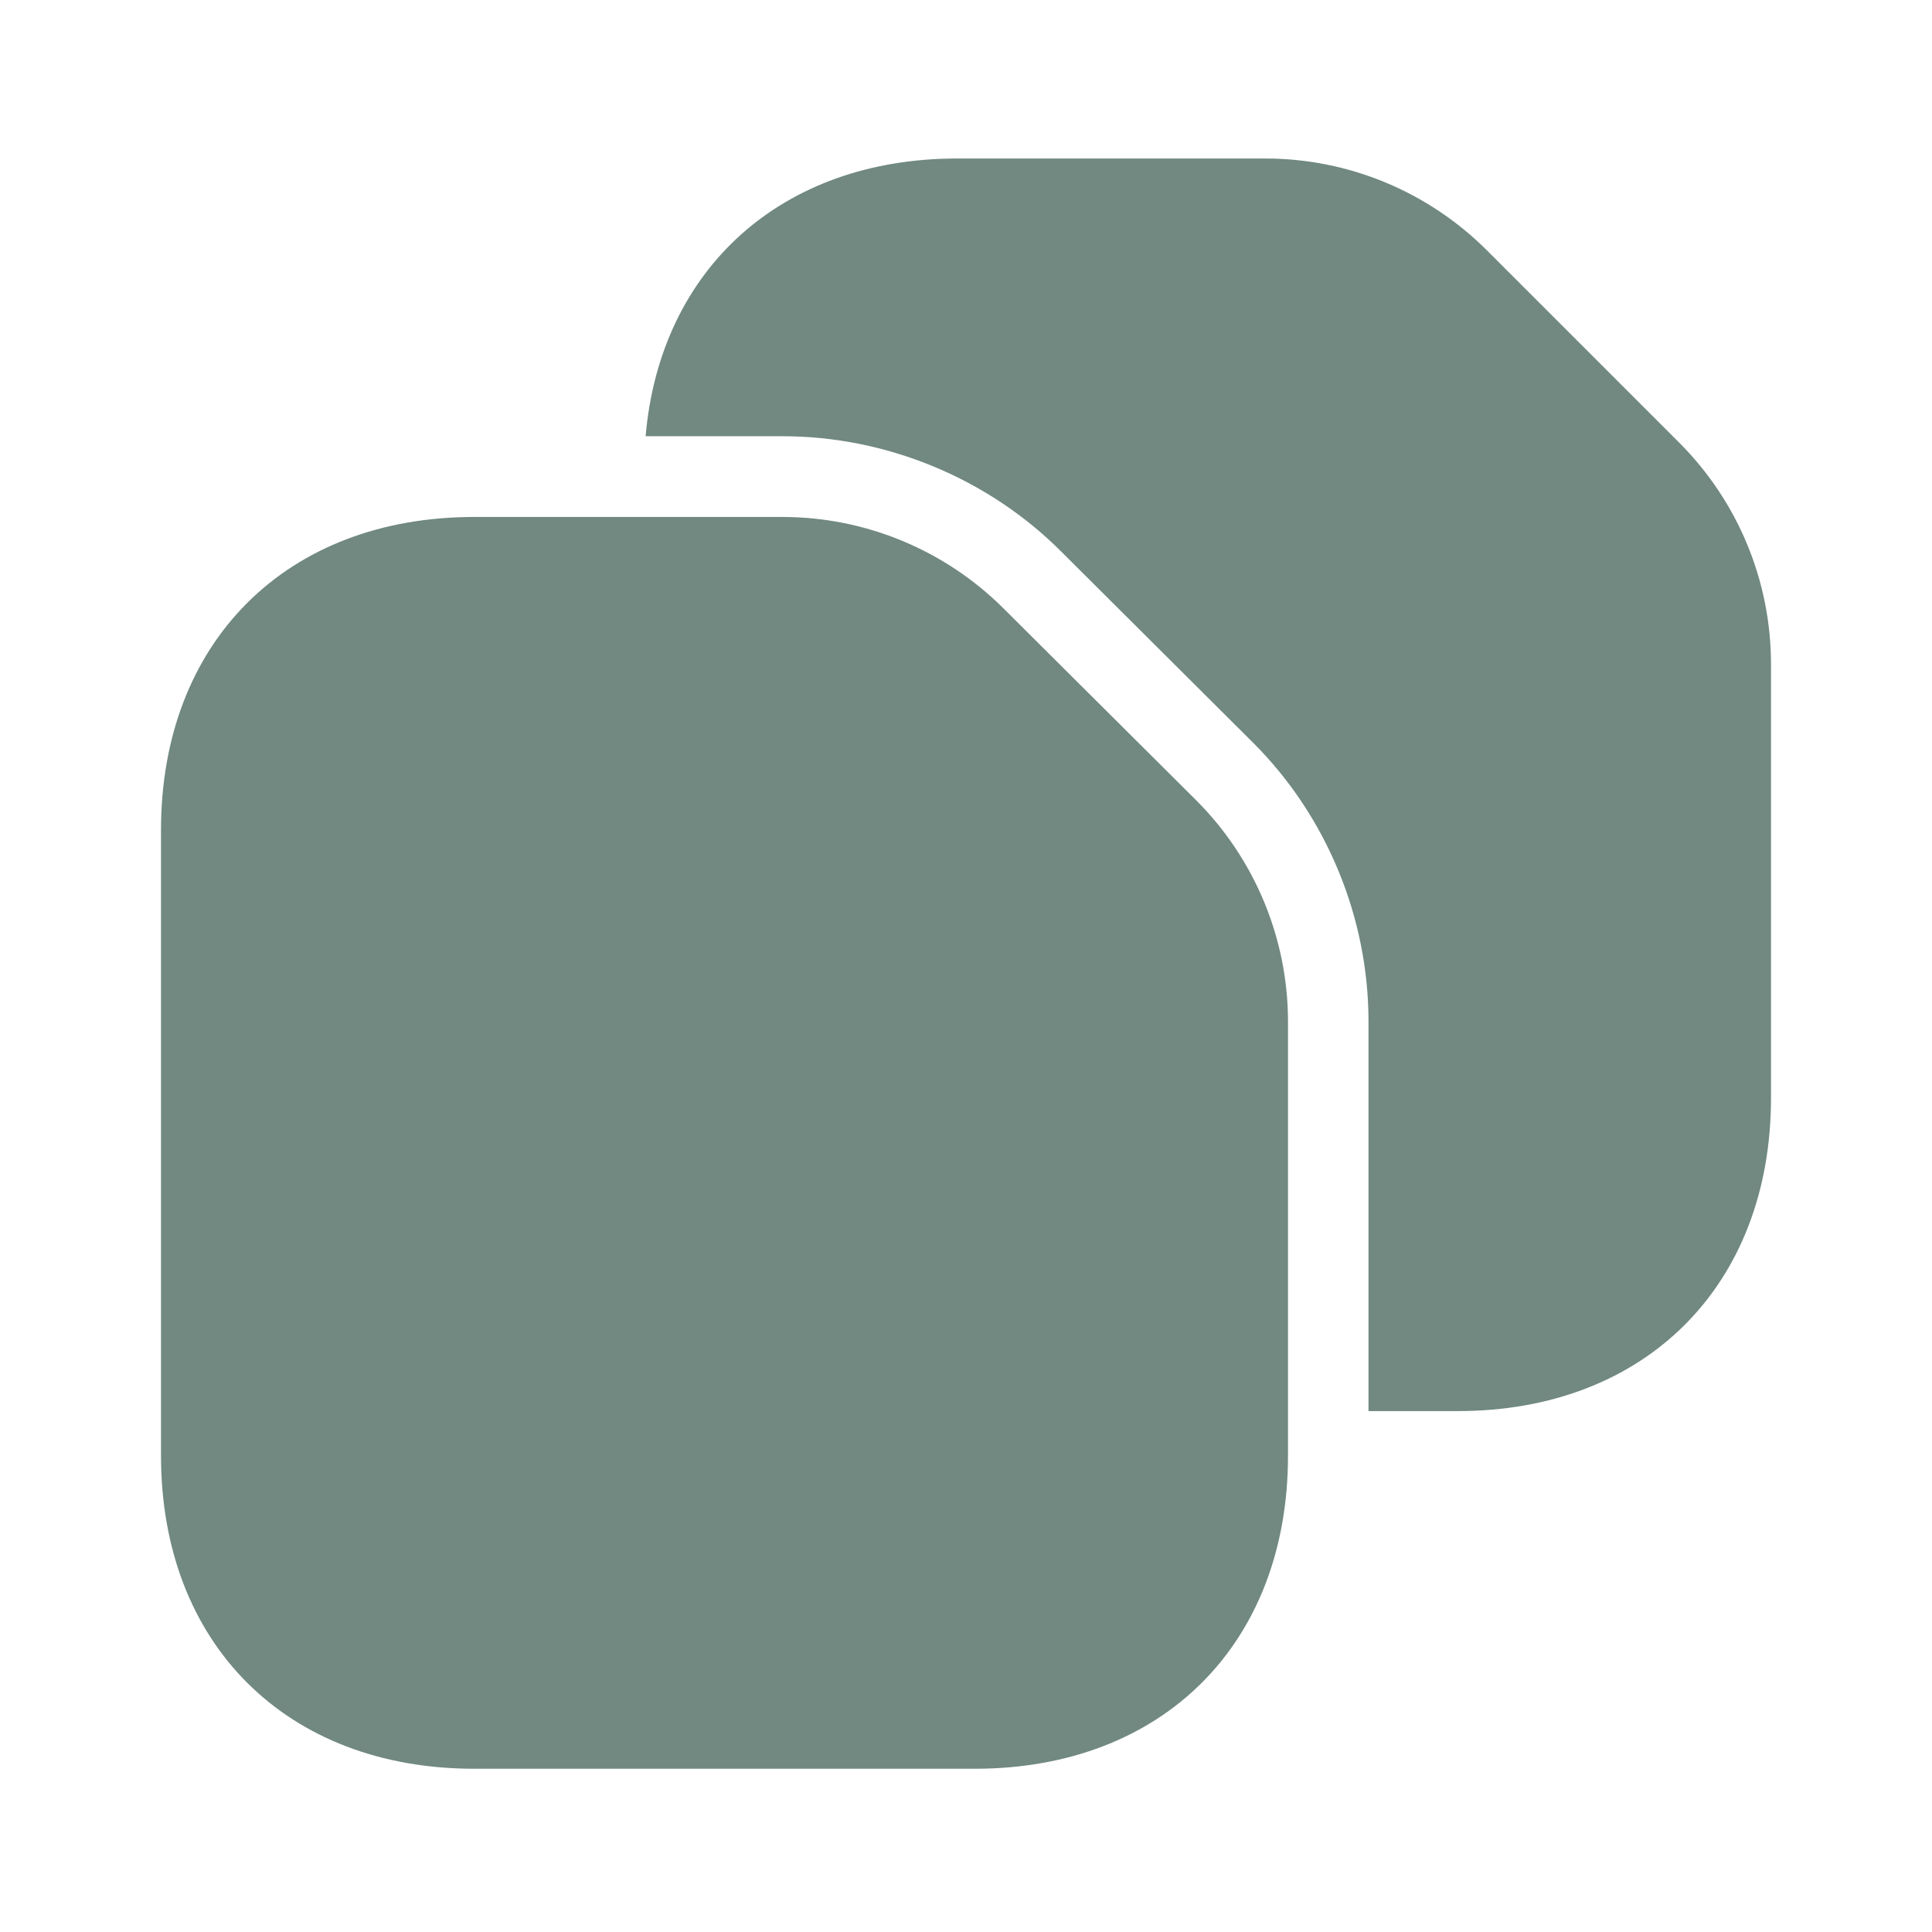
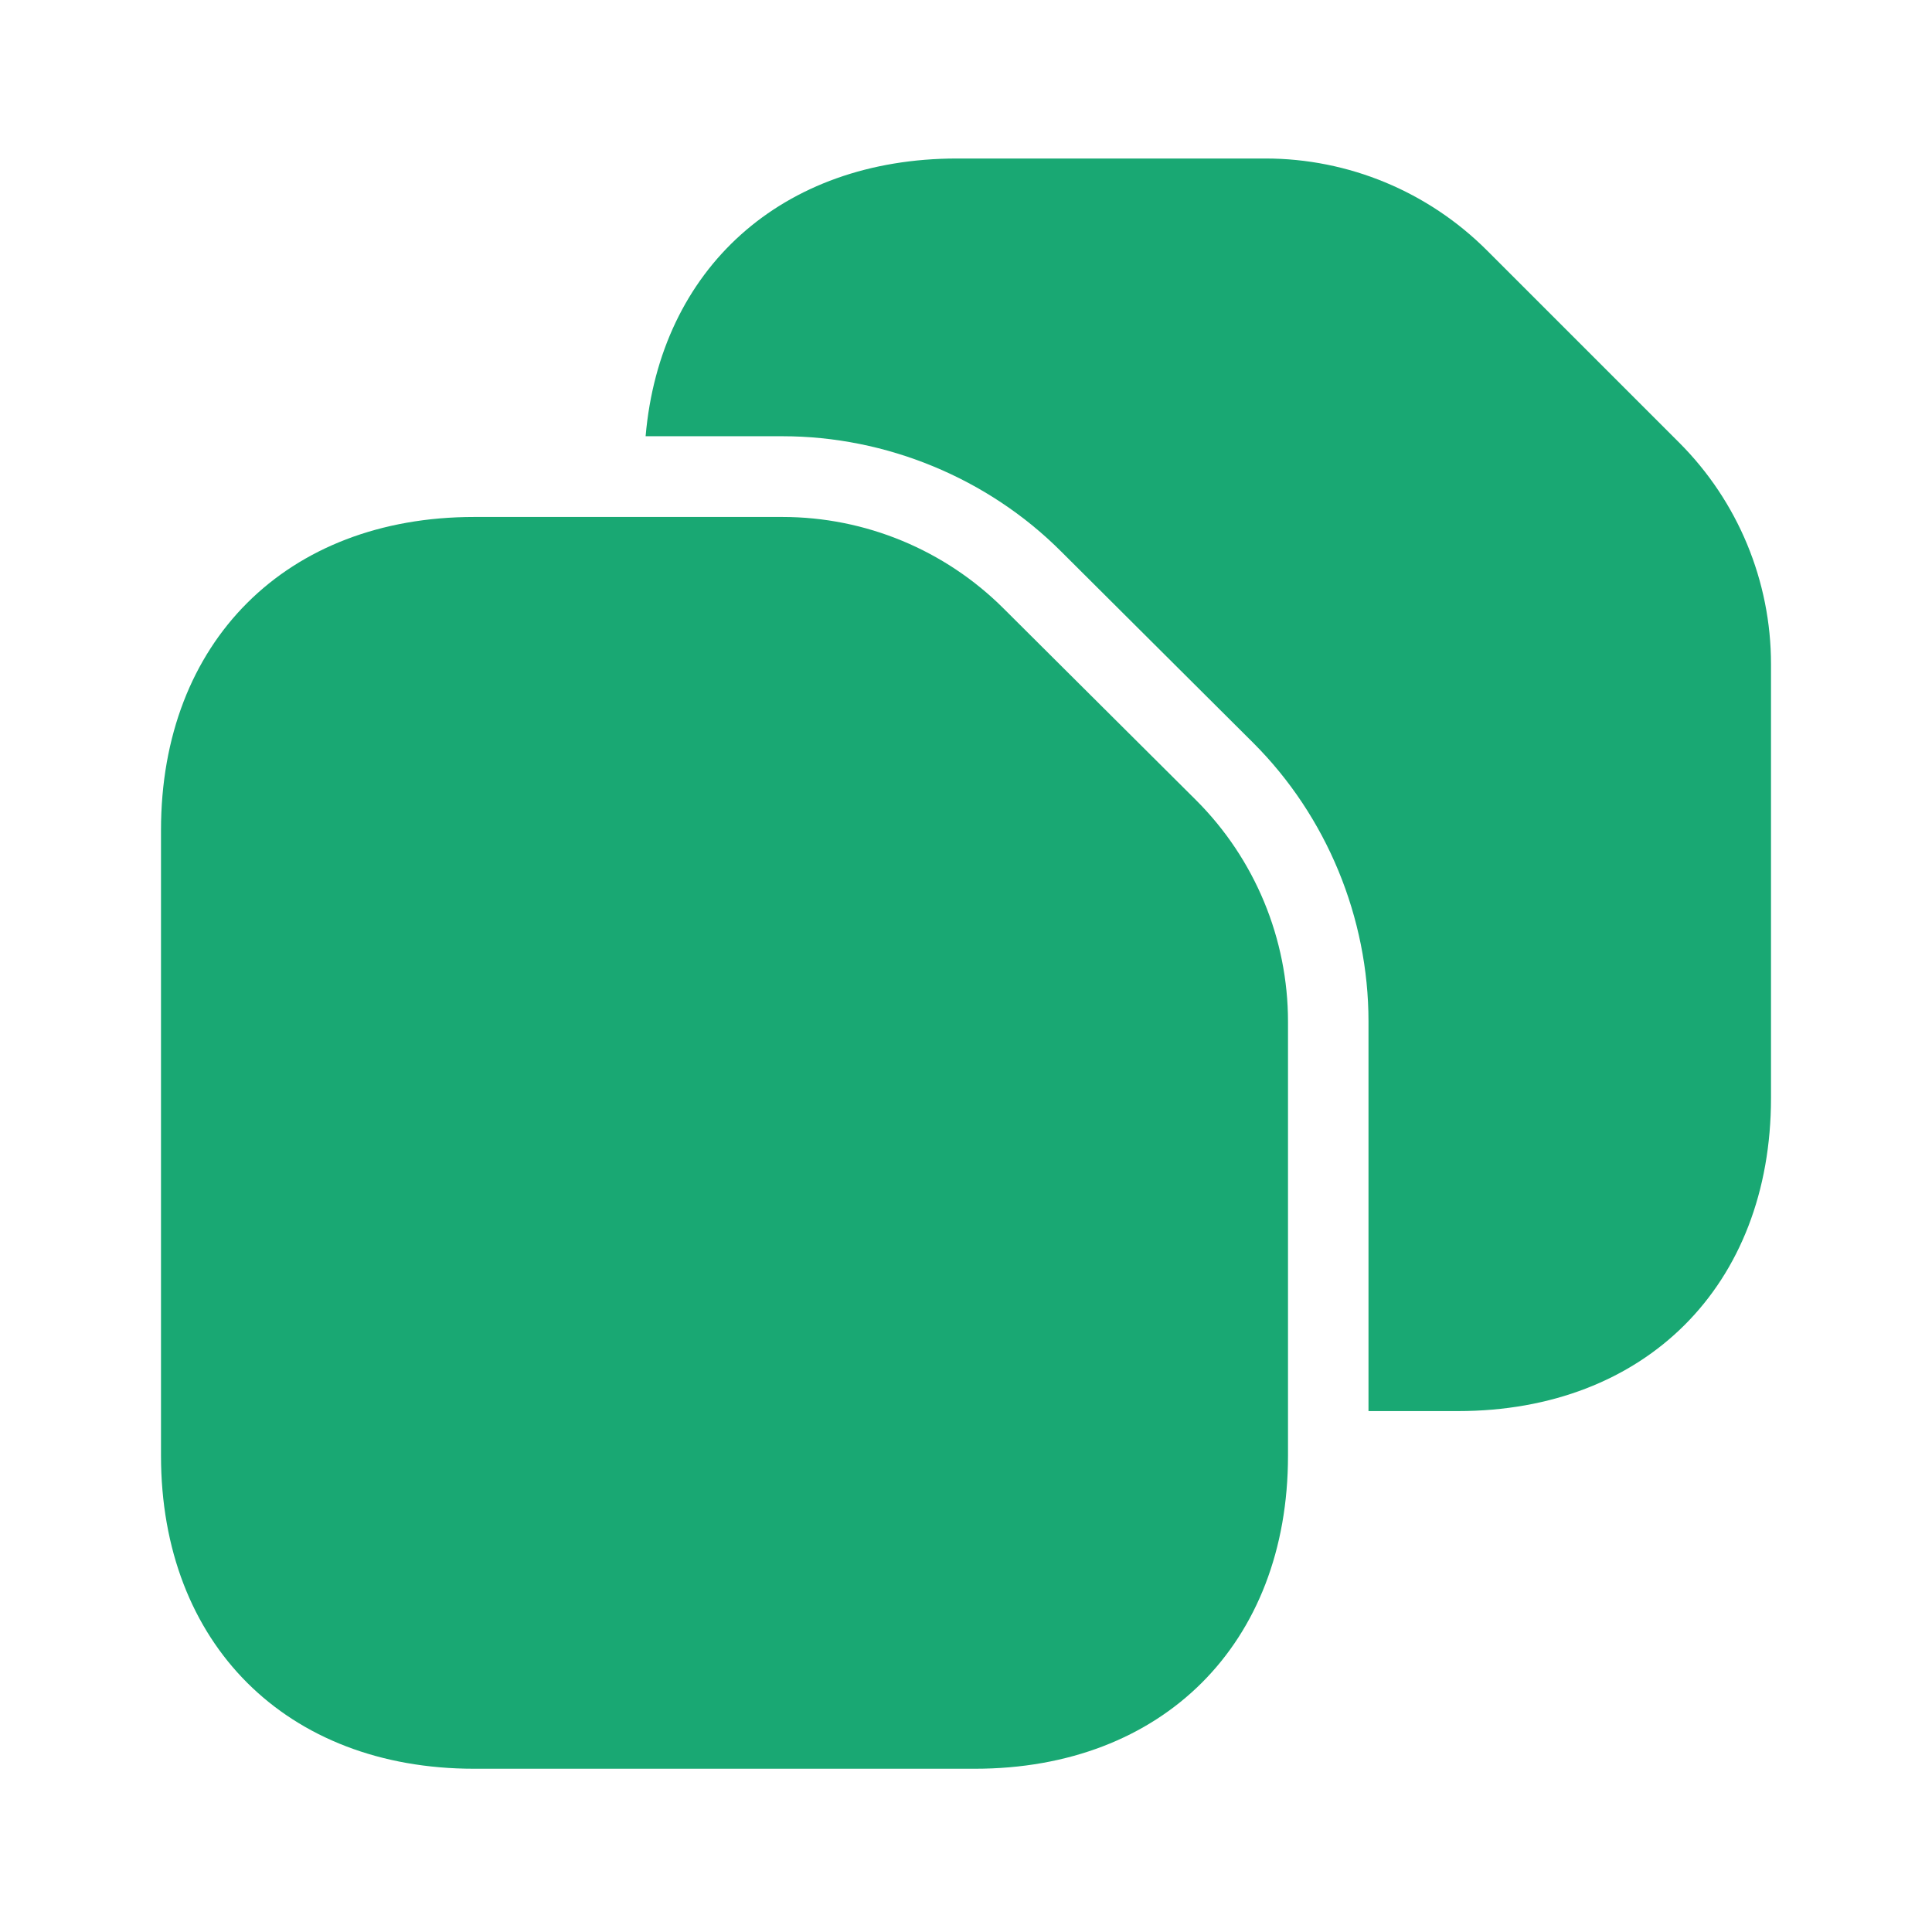
<svg xmlns="http://www.w3.org/2000/svg" width="24" height="24" viewBox="0 0 24 24" fill="none">
-   <path d="M16 12.692V18.082C16 20.422 14.44 21.972 12.11 21.972H5.89C3.56 21.972 2 20.422 2 18.082V10.312C2 7.972 3.56 6.422 5.89 6.422H9.72C10.75 6.422 11.74 6.832 12.47 7.562L14.86 9.942C15.59 10.672 16 11.662 16 12.692Z" fill="#718980" />
-   <path d="M22 8.249V13.639C22 15.969 20.439 17.529 18.11 17.529H17V12.689C17 11.399 16.48 10.139 15.569 9.229L13.18 6.849C12.27 5.939 11.009 5.419 9.72 5.419H8.02C8.2 3.339 9.71 1.969 11.889 1.969H15.72C16.75 1.969 17.739 2.379 18.47 3.109L20.86 5.499C21.59 6.229 22 7.219 22 8.249Z" fill="#718980" />
+   <path d="M16 12.692V18.082C16 20.422 14.44 21.972 12.11 21.972H5.89C3.56 21.972 2 20.422 2 18.082V10.312C2 7.972 3.56 6.422 5.89 6.422H9.72C10.75 6.422 11.74 6.832 12.47 7.562L14.86 9.942C15.59 10.672 16 11.662 16 12.692Z" fill="#19a873" />
+   <path d="M22 8.249V13.639C22 15.969 20.439 17.529 18.11 17.529H17V12.689C17 11.399 16.48 10.139 15.569 9.229L13.18 6.849C12.27 5.939 11.009 5.419 9.72 5.419H8.02C8.2 3.339 9.71 1.969 11.889 1.969H15.72C16.75 1.969 17.739 2.379 18.47 3.109L20.86 5.499C21.59 6.229 22 7.219 22 8.249Z" fill="#19a873" />
</svg>
